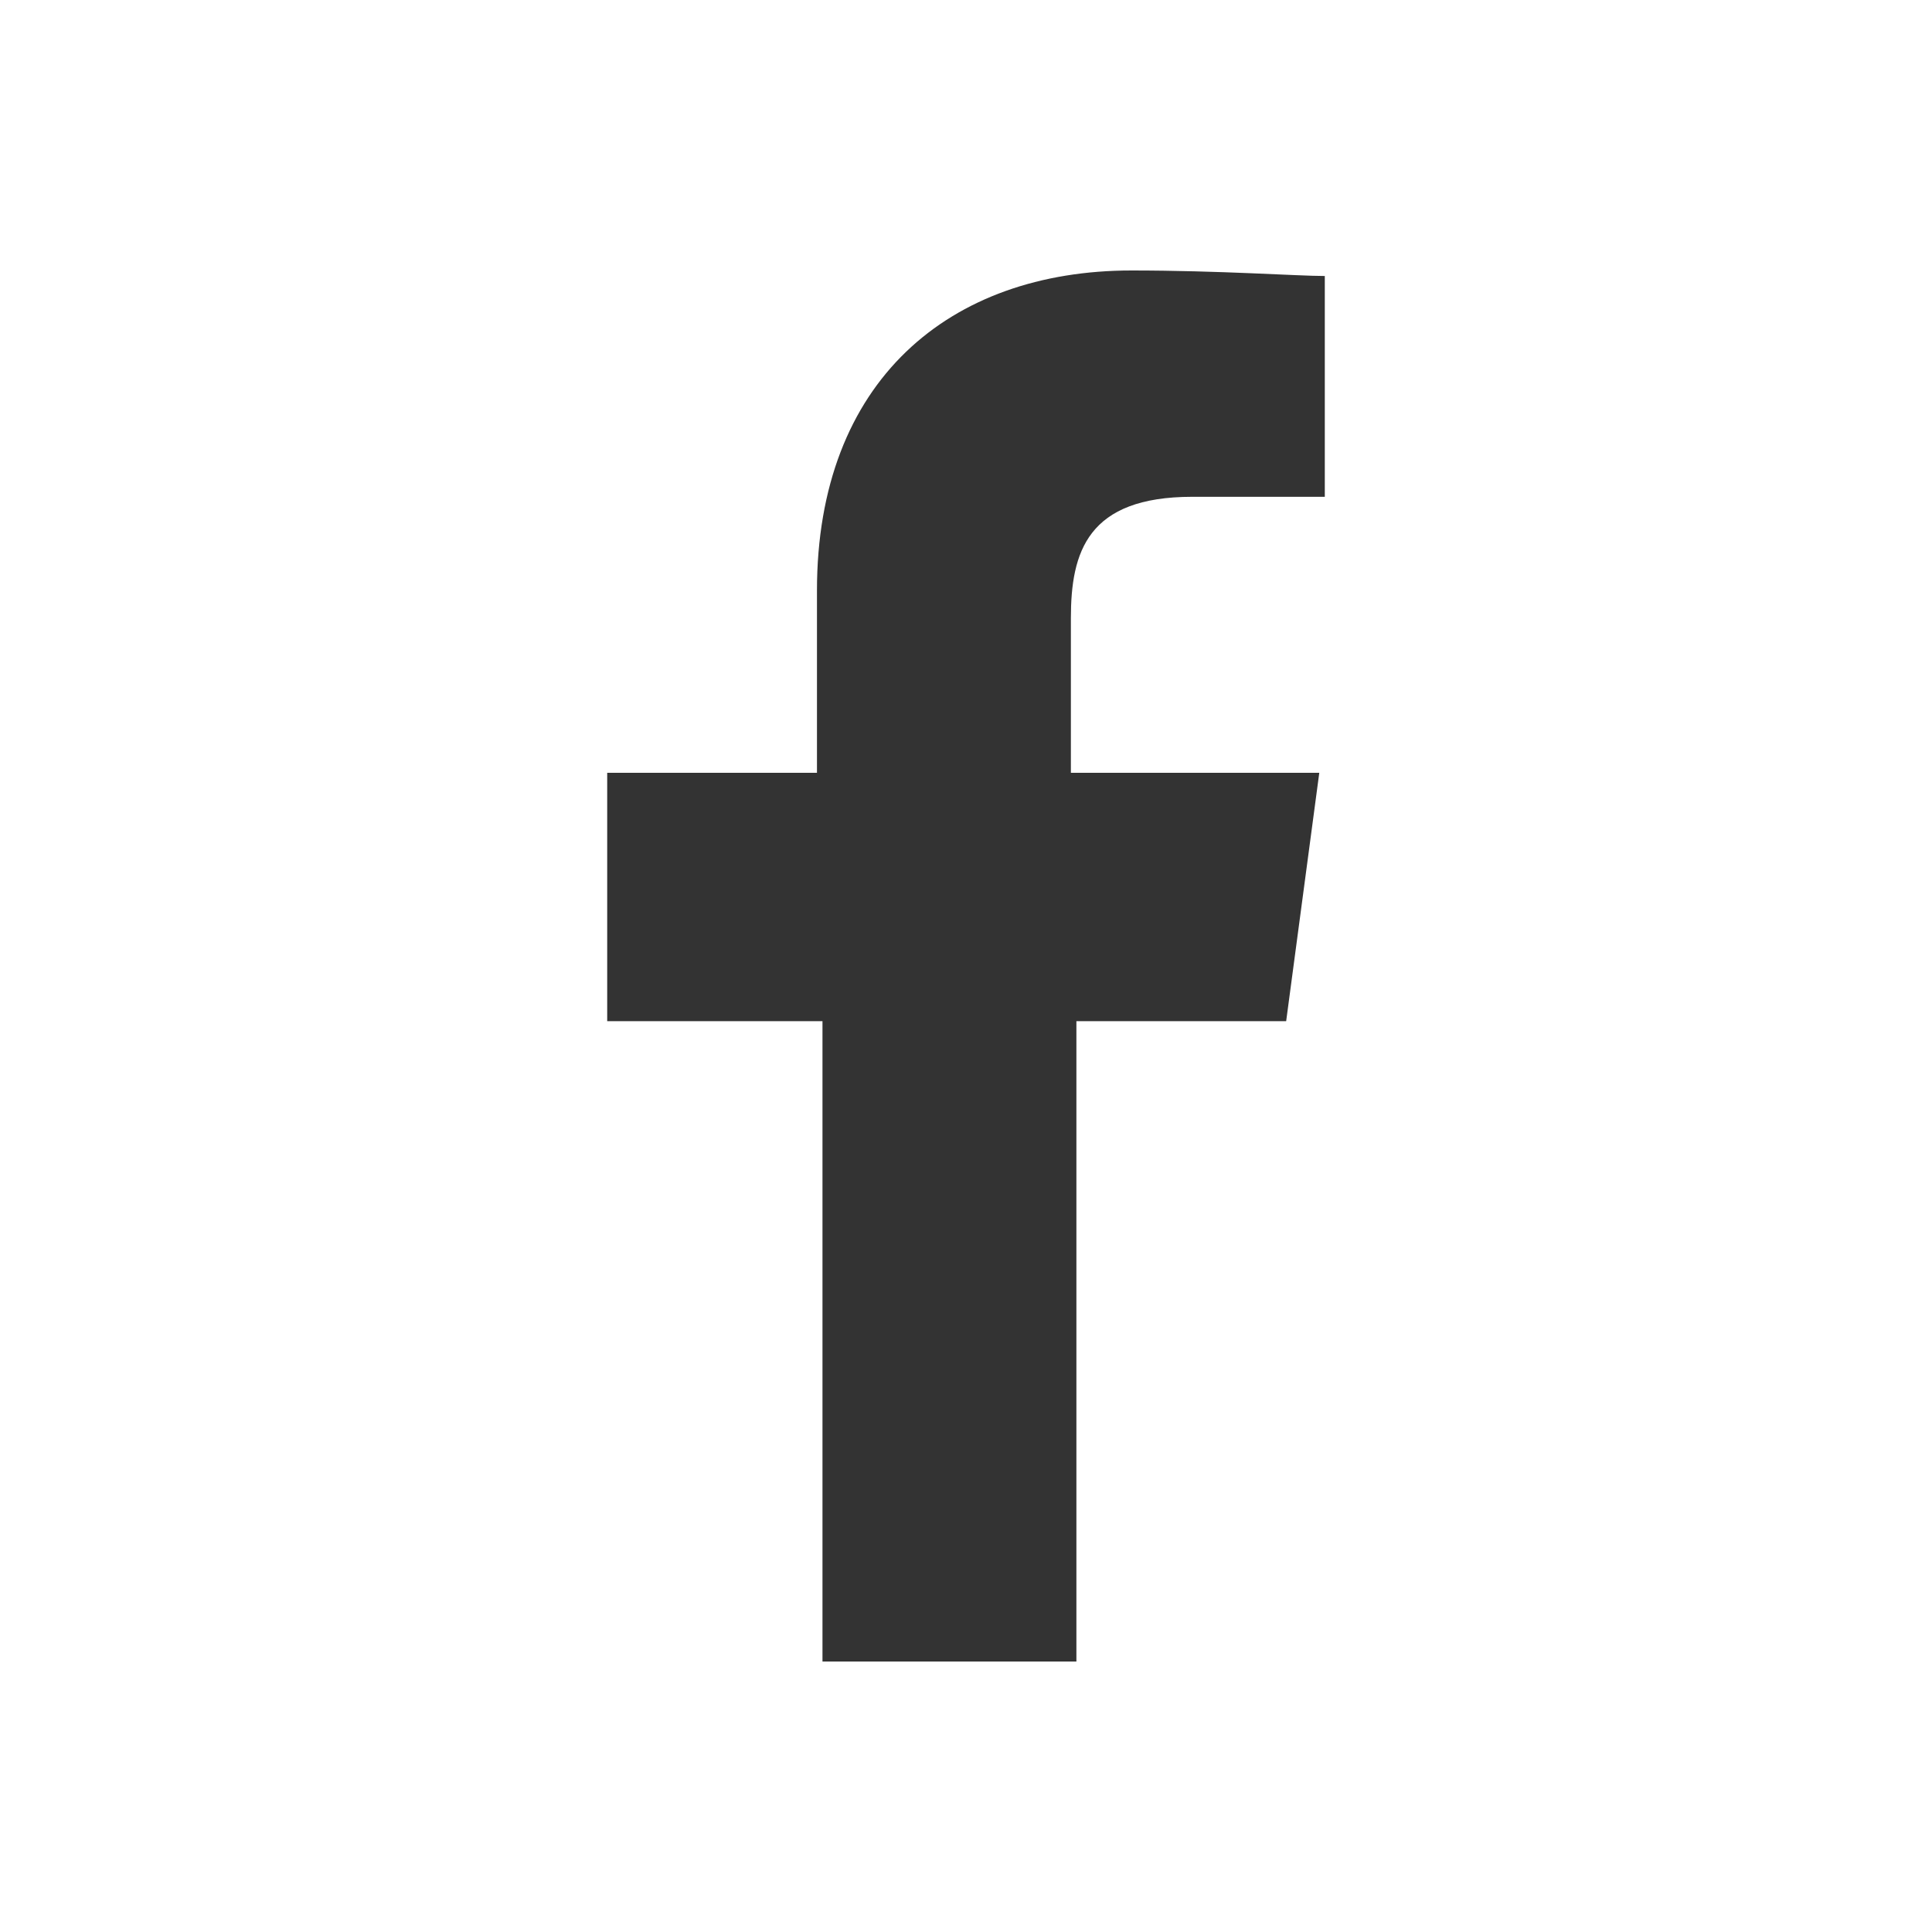
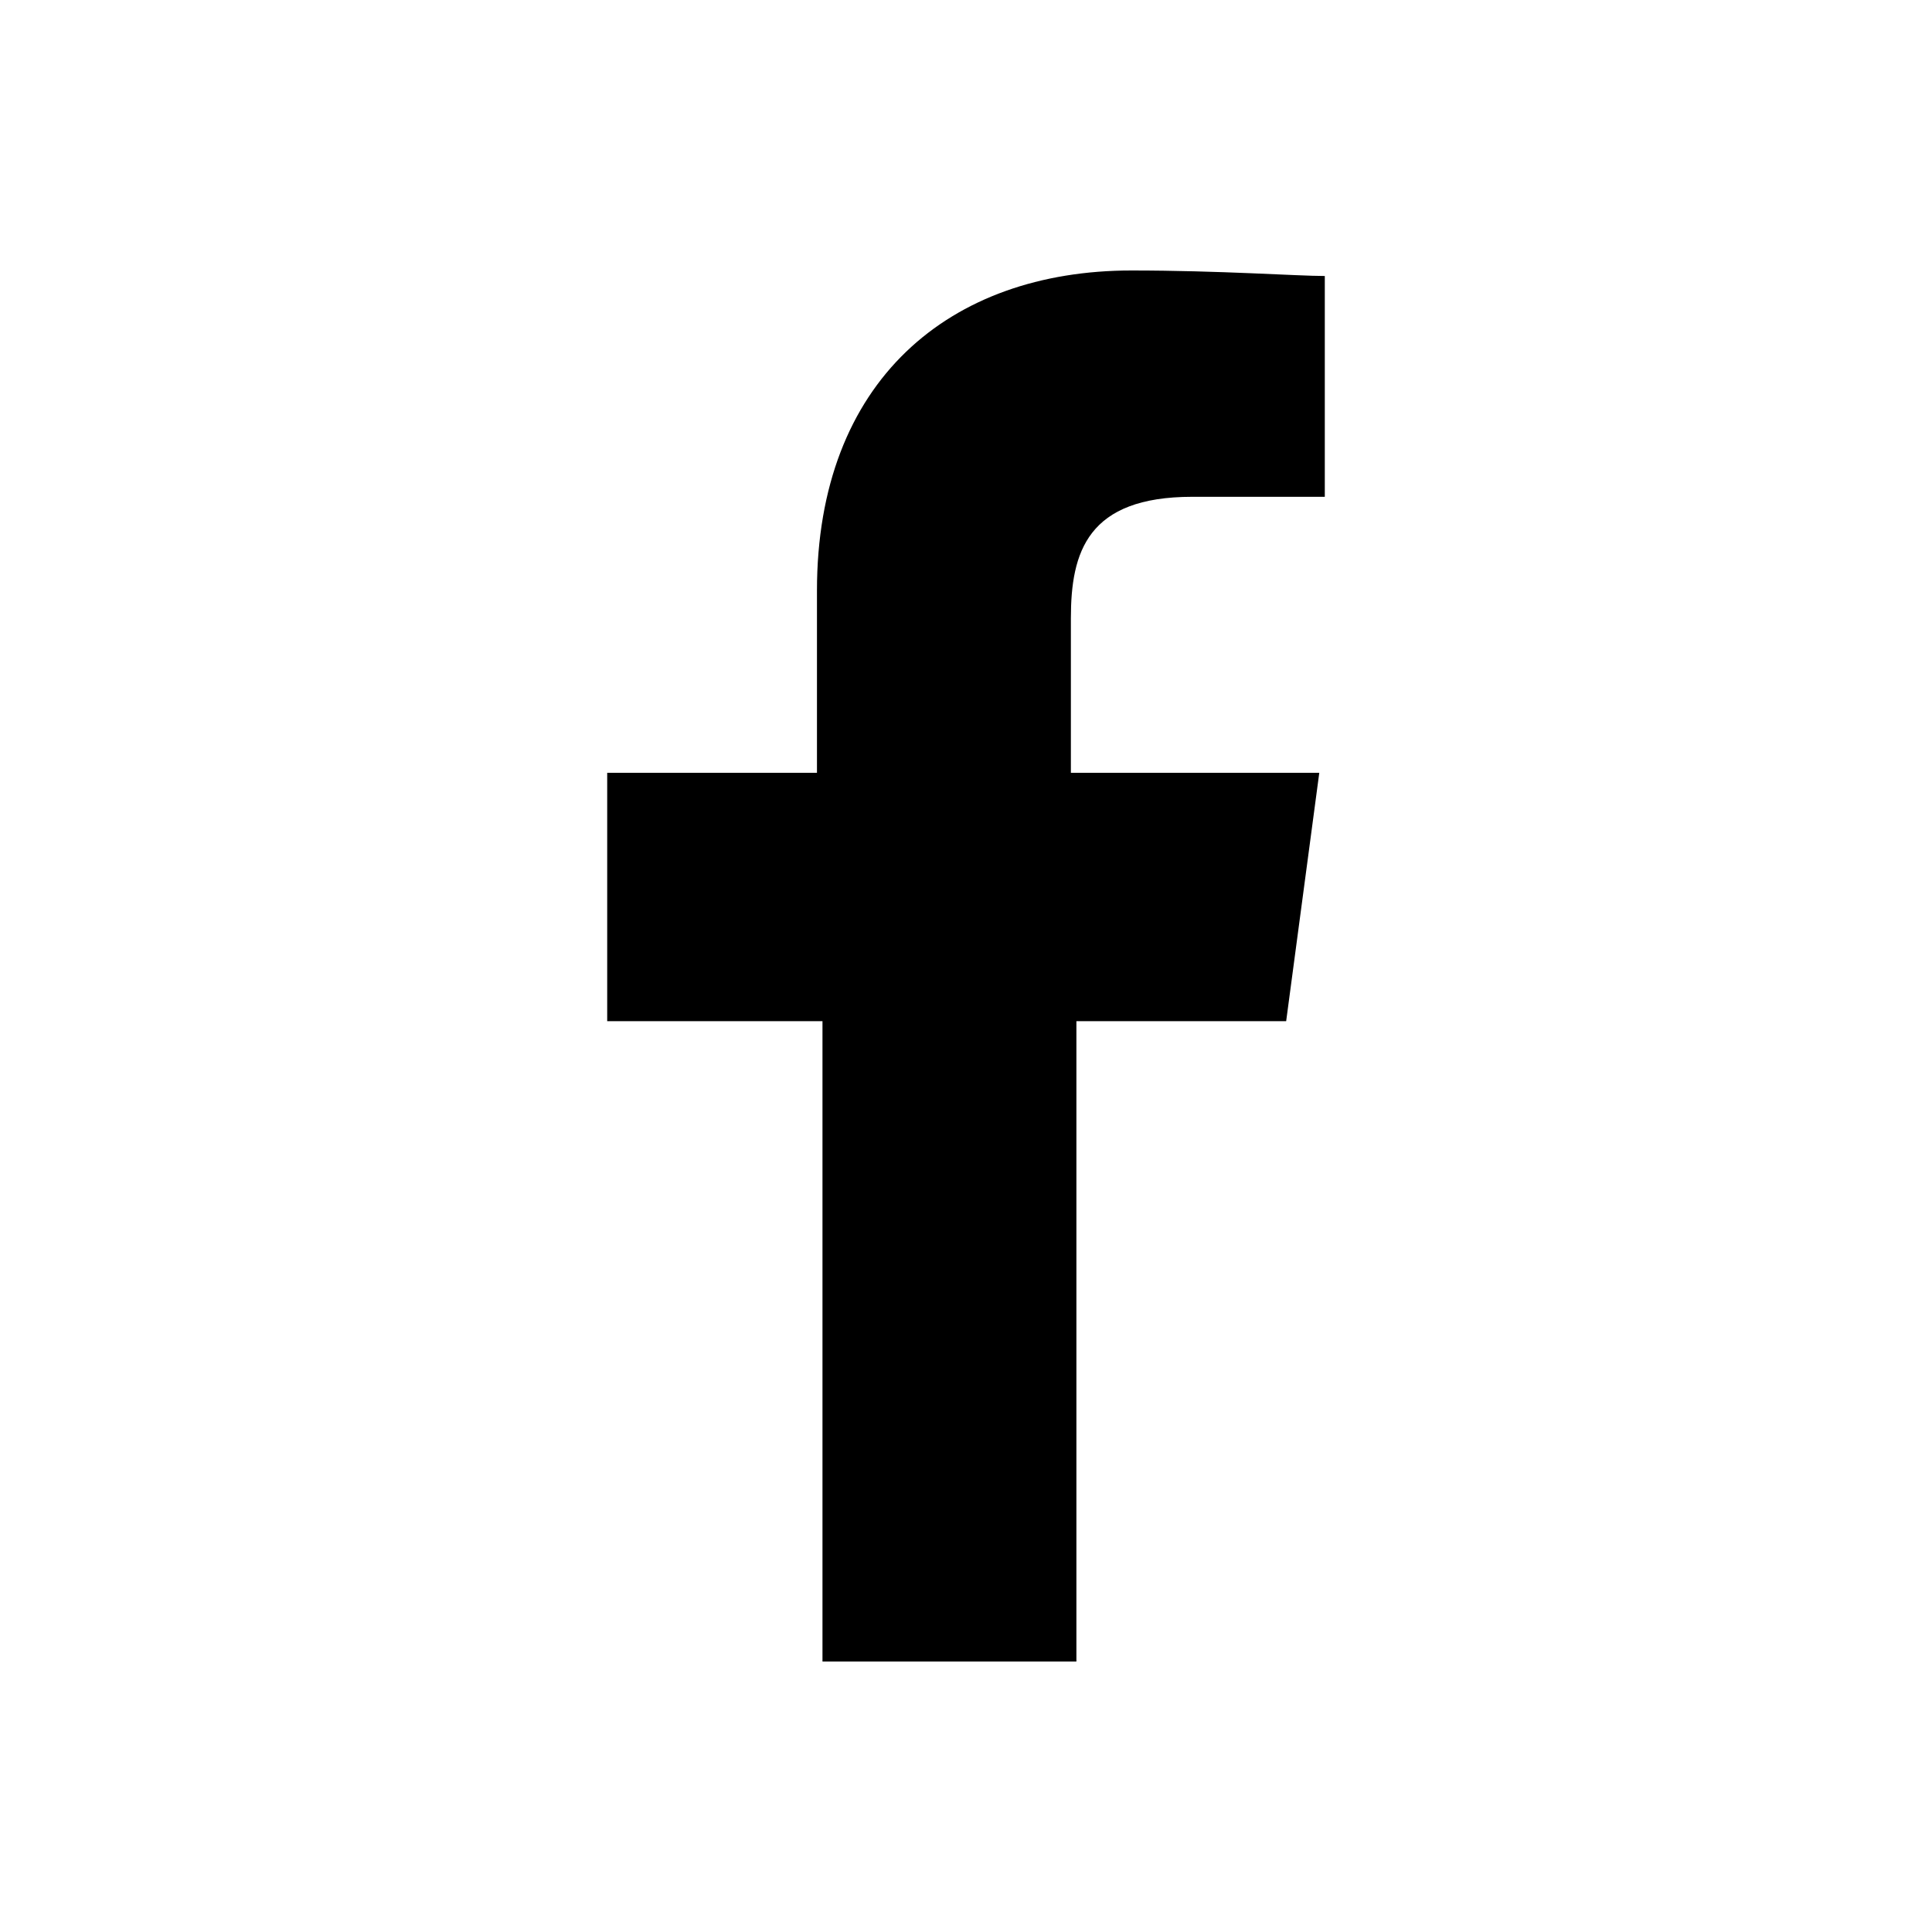
- <svg xmlns="http://www.w3.org/2000/svg" version="1.1" x="0px" y="0px" width="35px" height="35px" viewBox="0 0 35 35" style="enable-background:new 0 0 35 35;" xml:space="preserve">
+ <svg xmlns="http://www.w3.org/2000/svg" version="1.1" x="0px" y="0px" width="35px" height="35px" viewBox="0 0 35 35" xml:space="preserve">
  <style type="text/css">
	.st0{fill:none;}
	.st1{fill:#333333;}
</style>
  <defs>
</defs>
-   <rect class="st0" width="35" height="35" />
  <g>
-     <path class="st1" d="M24,9h-2.4c-1.9,0-2.2,1-2.2,2.2V14h4.5l-0.6,4.5h-3.8v11.6h-4.6V18.5H11V14h3.8v-3.3c0-3.8,2.4-5.8,5.7-5.8   c1.6,0,3,0.1,3.5,0.1C24,5,24,9,24,9z" />
+     <path d="M24,9h-2.4c-1.9,0-2.2,1-2.2,2.2V14h4.5l-0.6,4.5h-3.8v11.6h-4.6V18.5H11V14h3.8v-3.3c0-3.8,2.4-5.8,5.7-5.8   c1.6,0,3,0.1,3.5,0.1C24,5,24,9,24,9z" />
  </g>
</svg>
